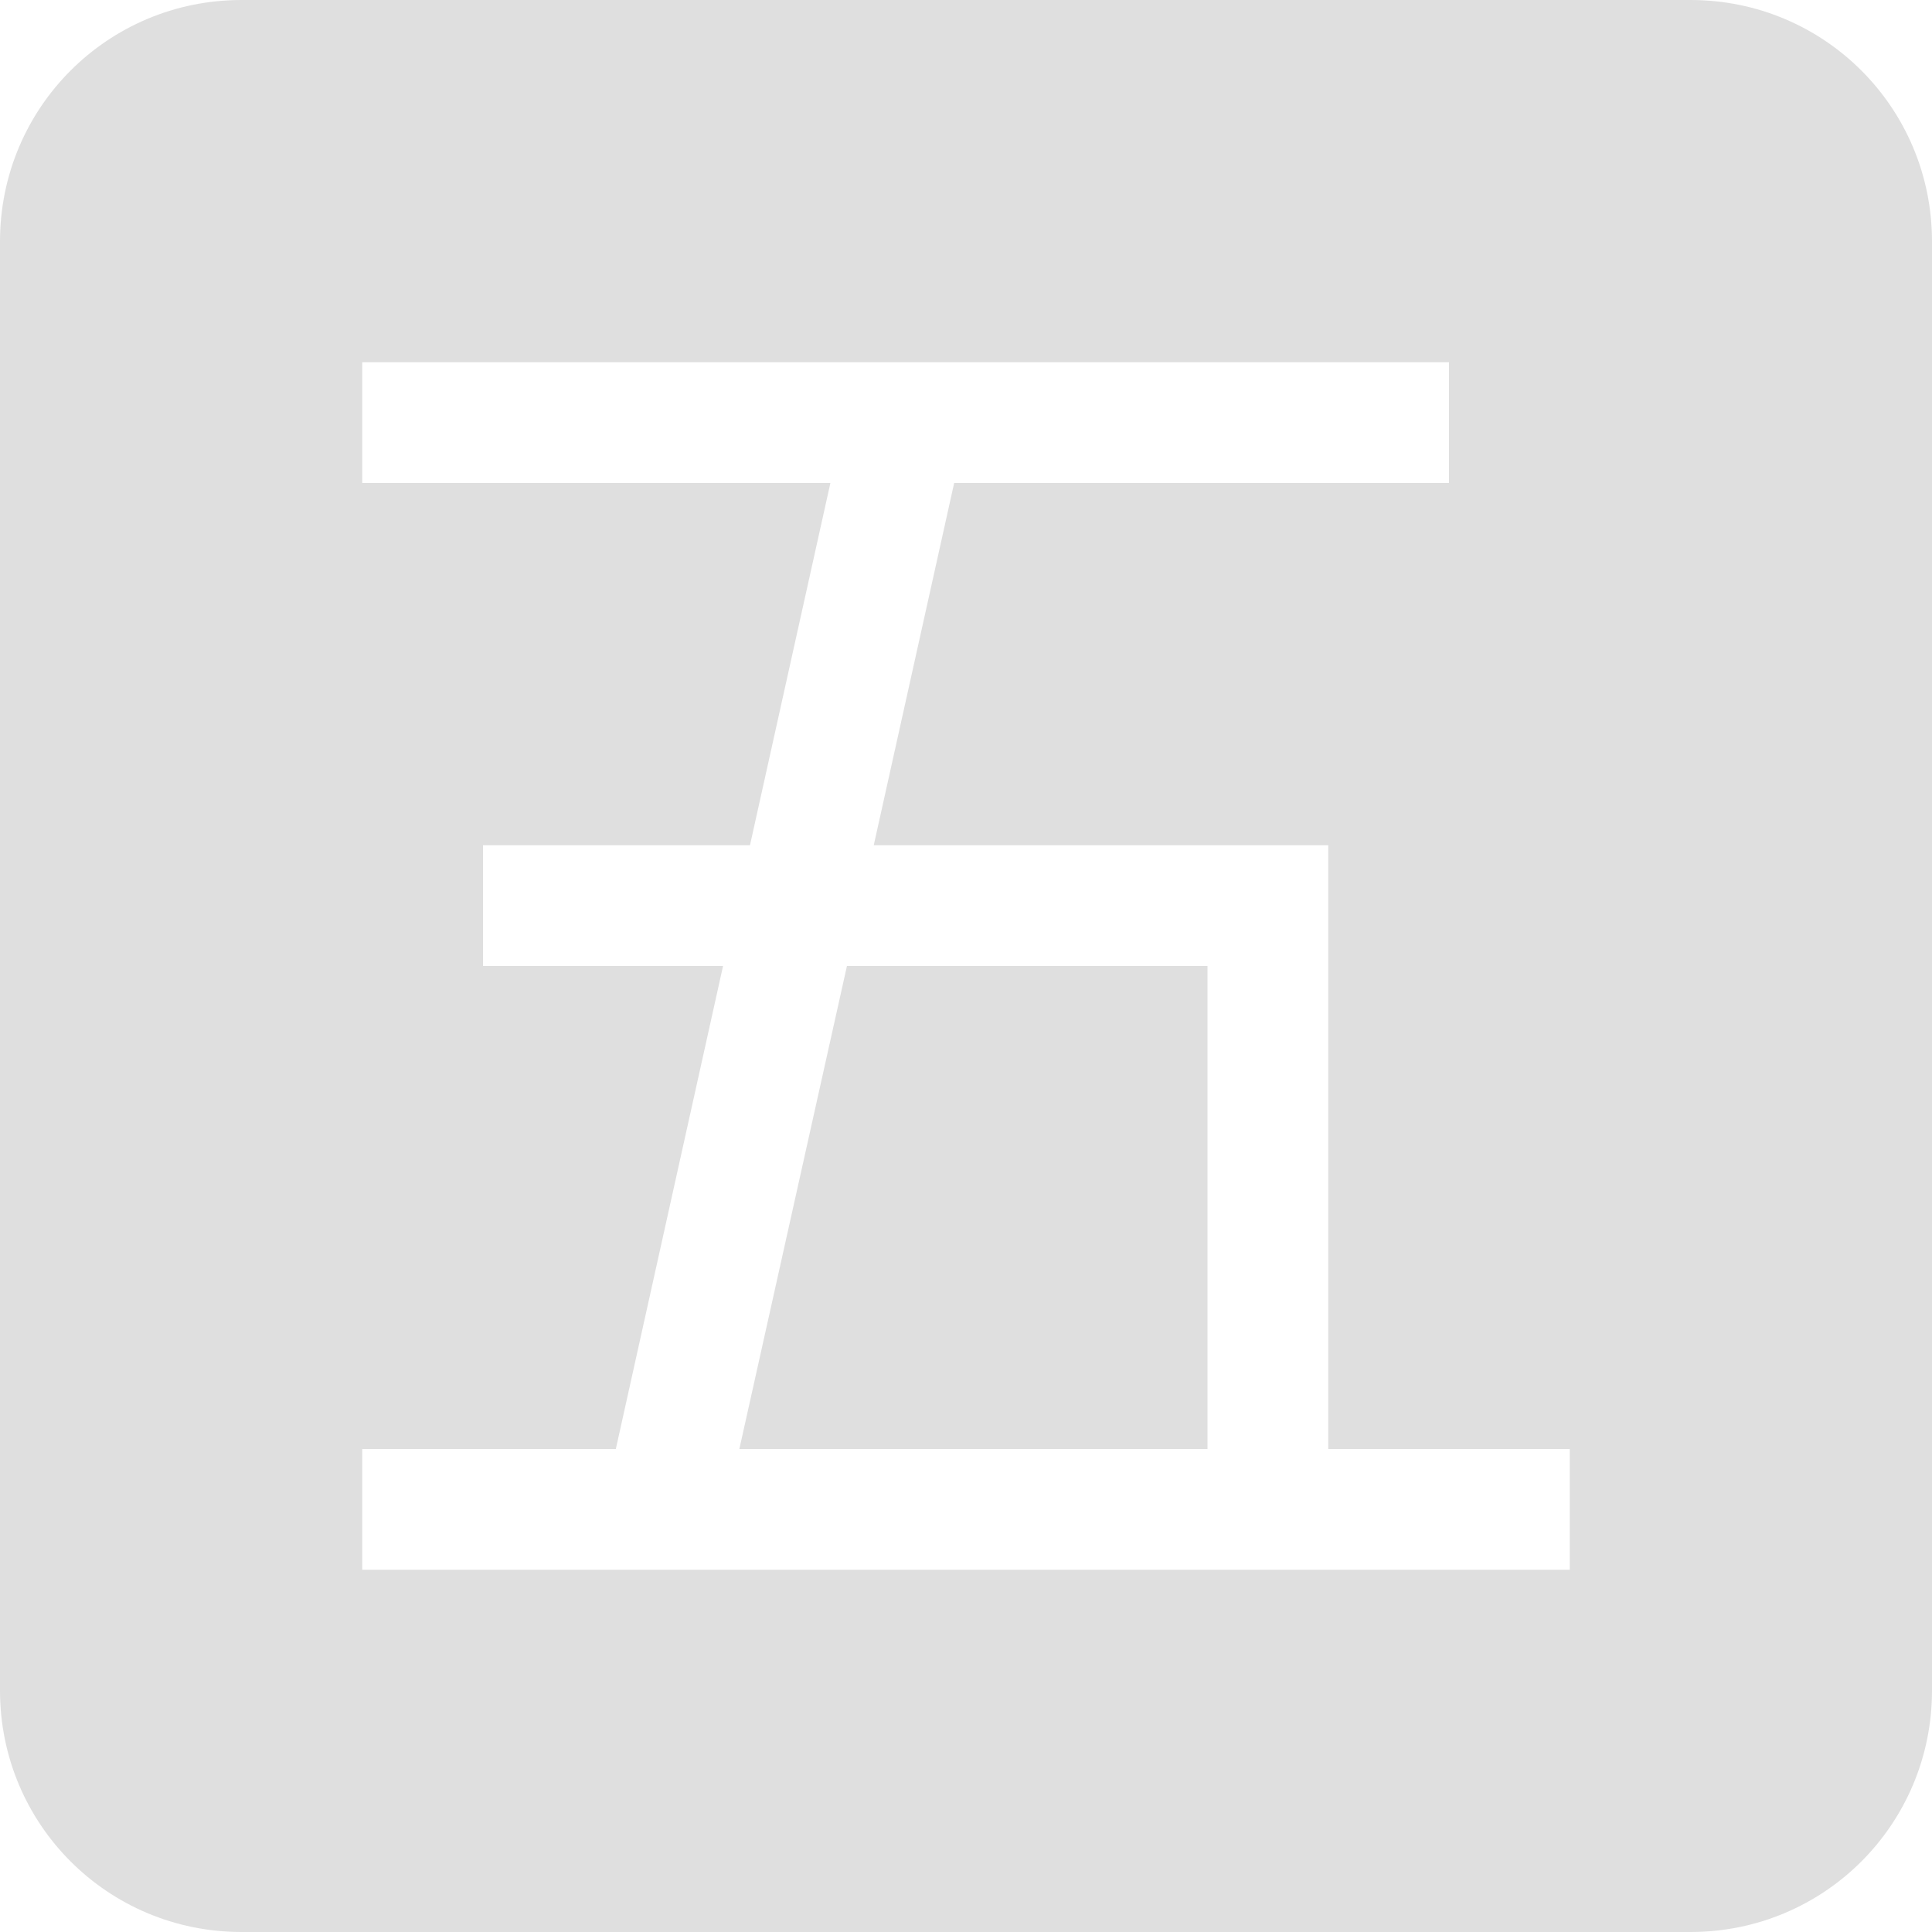
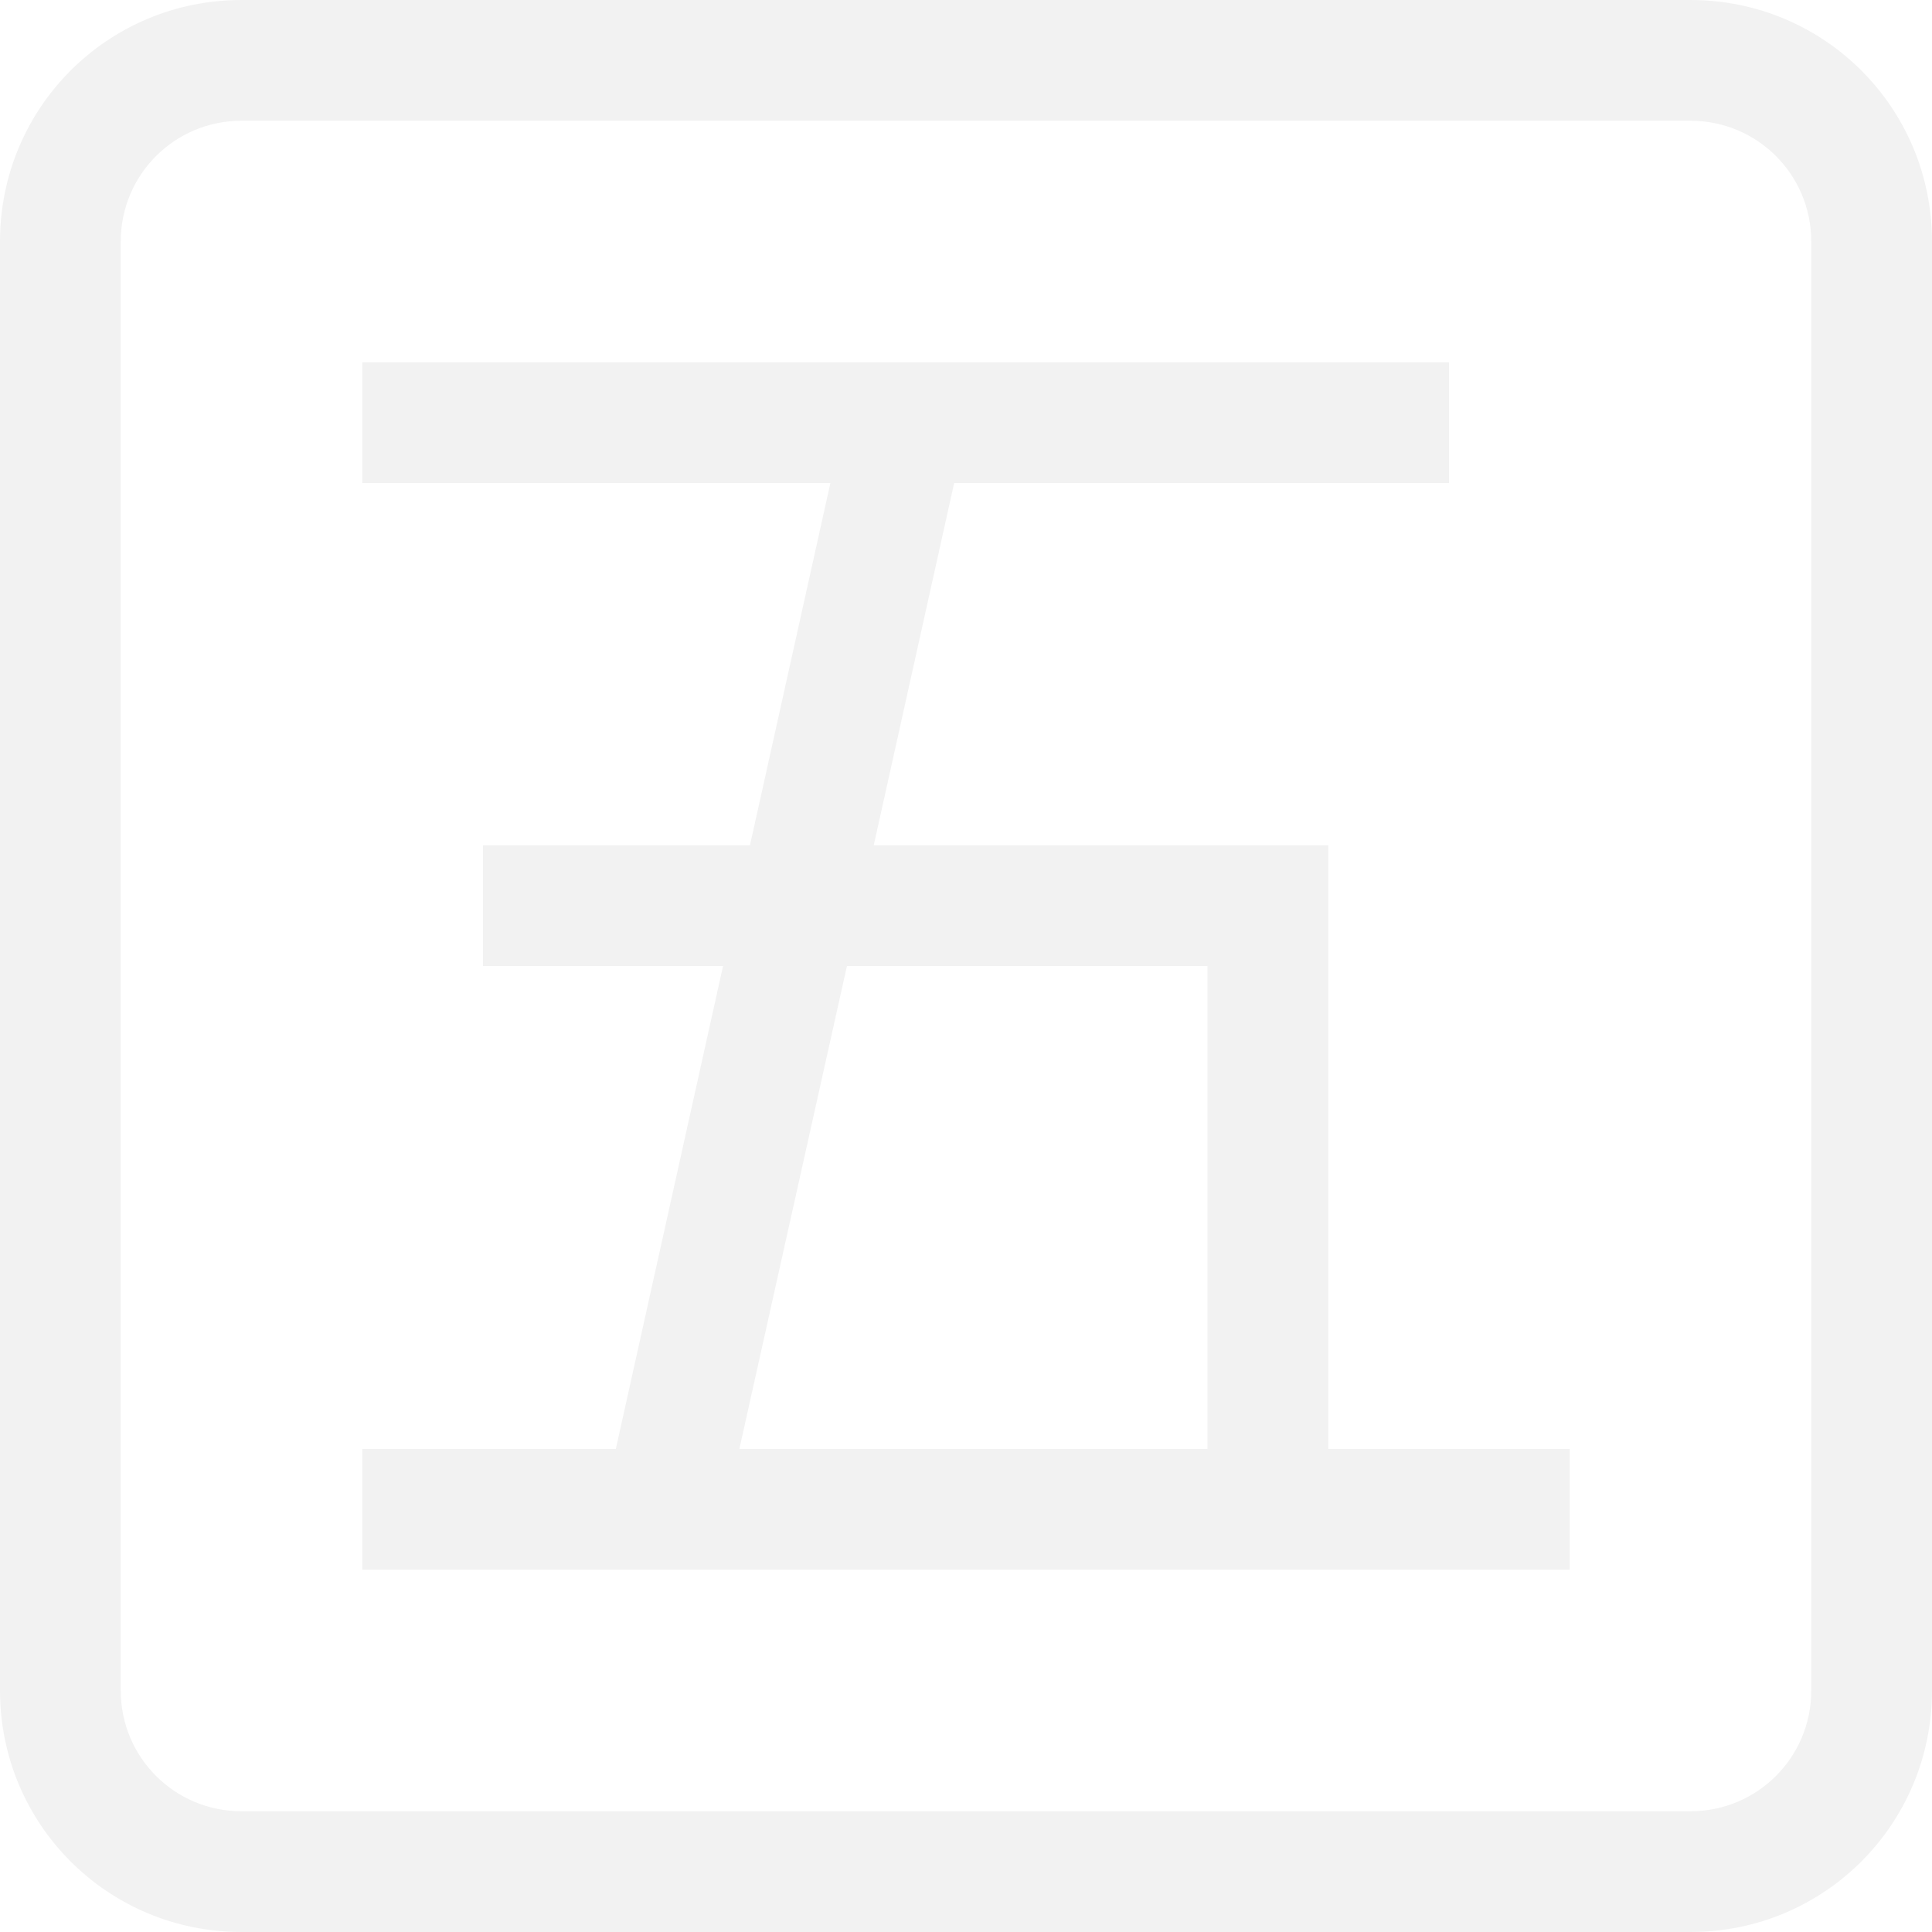
- <svg xmlns="http://www.w3.org/2000/svg" width="16" height="16" version="1.1">
-   <defs>
+ <svg xmlns="http://www.w3.org/2000/svg" width="16" height="16" viewBox="0 0 16 16" version="1.1" id="svg361">
+   <defs id="defs358">
    <style id="current-color-scheme" type="text/css">
-    .ColorScheme-Text { color:#dfdfdf; } .ColorScheme-Highlight { color:#4285f4; } .ColorScheme-NeutralText { color:#ff9800; } .ColorScheme-PositiveText { color:#4caf50; } .ColorScheme-NegativeText { color:#f44336; }
-   </style>
+          .ColorScheme-Text { color:#f2f2f2; }
+      </style>
  </defs>
-   <path style="fill:currentColor" class="ColorScheme-Text" d="M 2,0 C 0.892,0 0,0.892 0,2 V 14 C 0,15.108 0.892,16 2,16 H 14 C 15.108,16 16,15.108 16,14 V 2 C 16,0.892 15.108,0 14,0 Z M 3,3 H 12 V 4 H 7.902 L 7.236,7 H 11 V 12 H 13 V 13 H 3 V 12 H 5.1 L 5.988,8 H 4 V 7 H 6.211 L 6.877,4 H 3 Z M 7.014,8 6.123,12 H 10 V 8 Z" />
+   <path id="rect584" style="fill:currentColor;stroke-linecap:round;stroke-linejoin:round;paint-order:stroke fill markers" class="ColorScheme-Text" d="M 2 0 C 0.892 0 0 0.892 0 2 L 0 14 C 0 15.108 0.892 16 2 16 L 14 16 C 15.108 16 16 15.108 16 14 L 16 2 C 16 0.892 15.108 0 14 0 L 2 0 z M 2 1 L 14 1 C 14.554 1 15 1.446 15 2 L 15 14 C 15 14.554 14.554 15 14 15 L 2 15 C 1.446 15 1 14.554 1 14 L 1 2 C 1 1.446 1.446 1 2 1 z M 3 3 L 3 4 L 6.877 4 L 6.211 7 L 4 7 L 4 8 L 5.988 8 L 5.1 12 L 3 12 L 3 13 L 13 13 L 13 12 L 11 12 L 11 7 L 7.236 7 L 7.902 4 L 12 4 L 12 3 L 3 3 z M 7.014 8 L 10 8 L 10 12 L 6.123 12 L 7.014 8 z " />
</svg>
